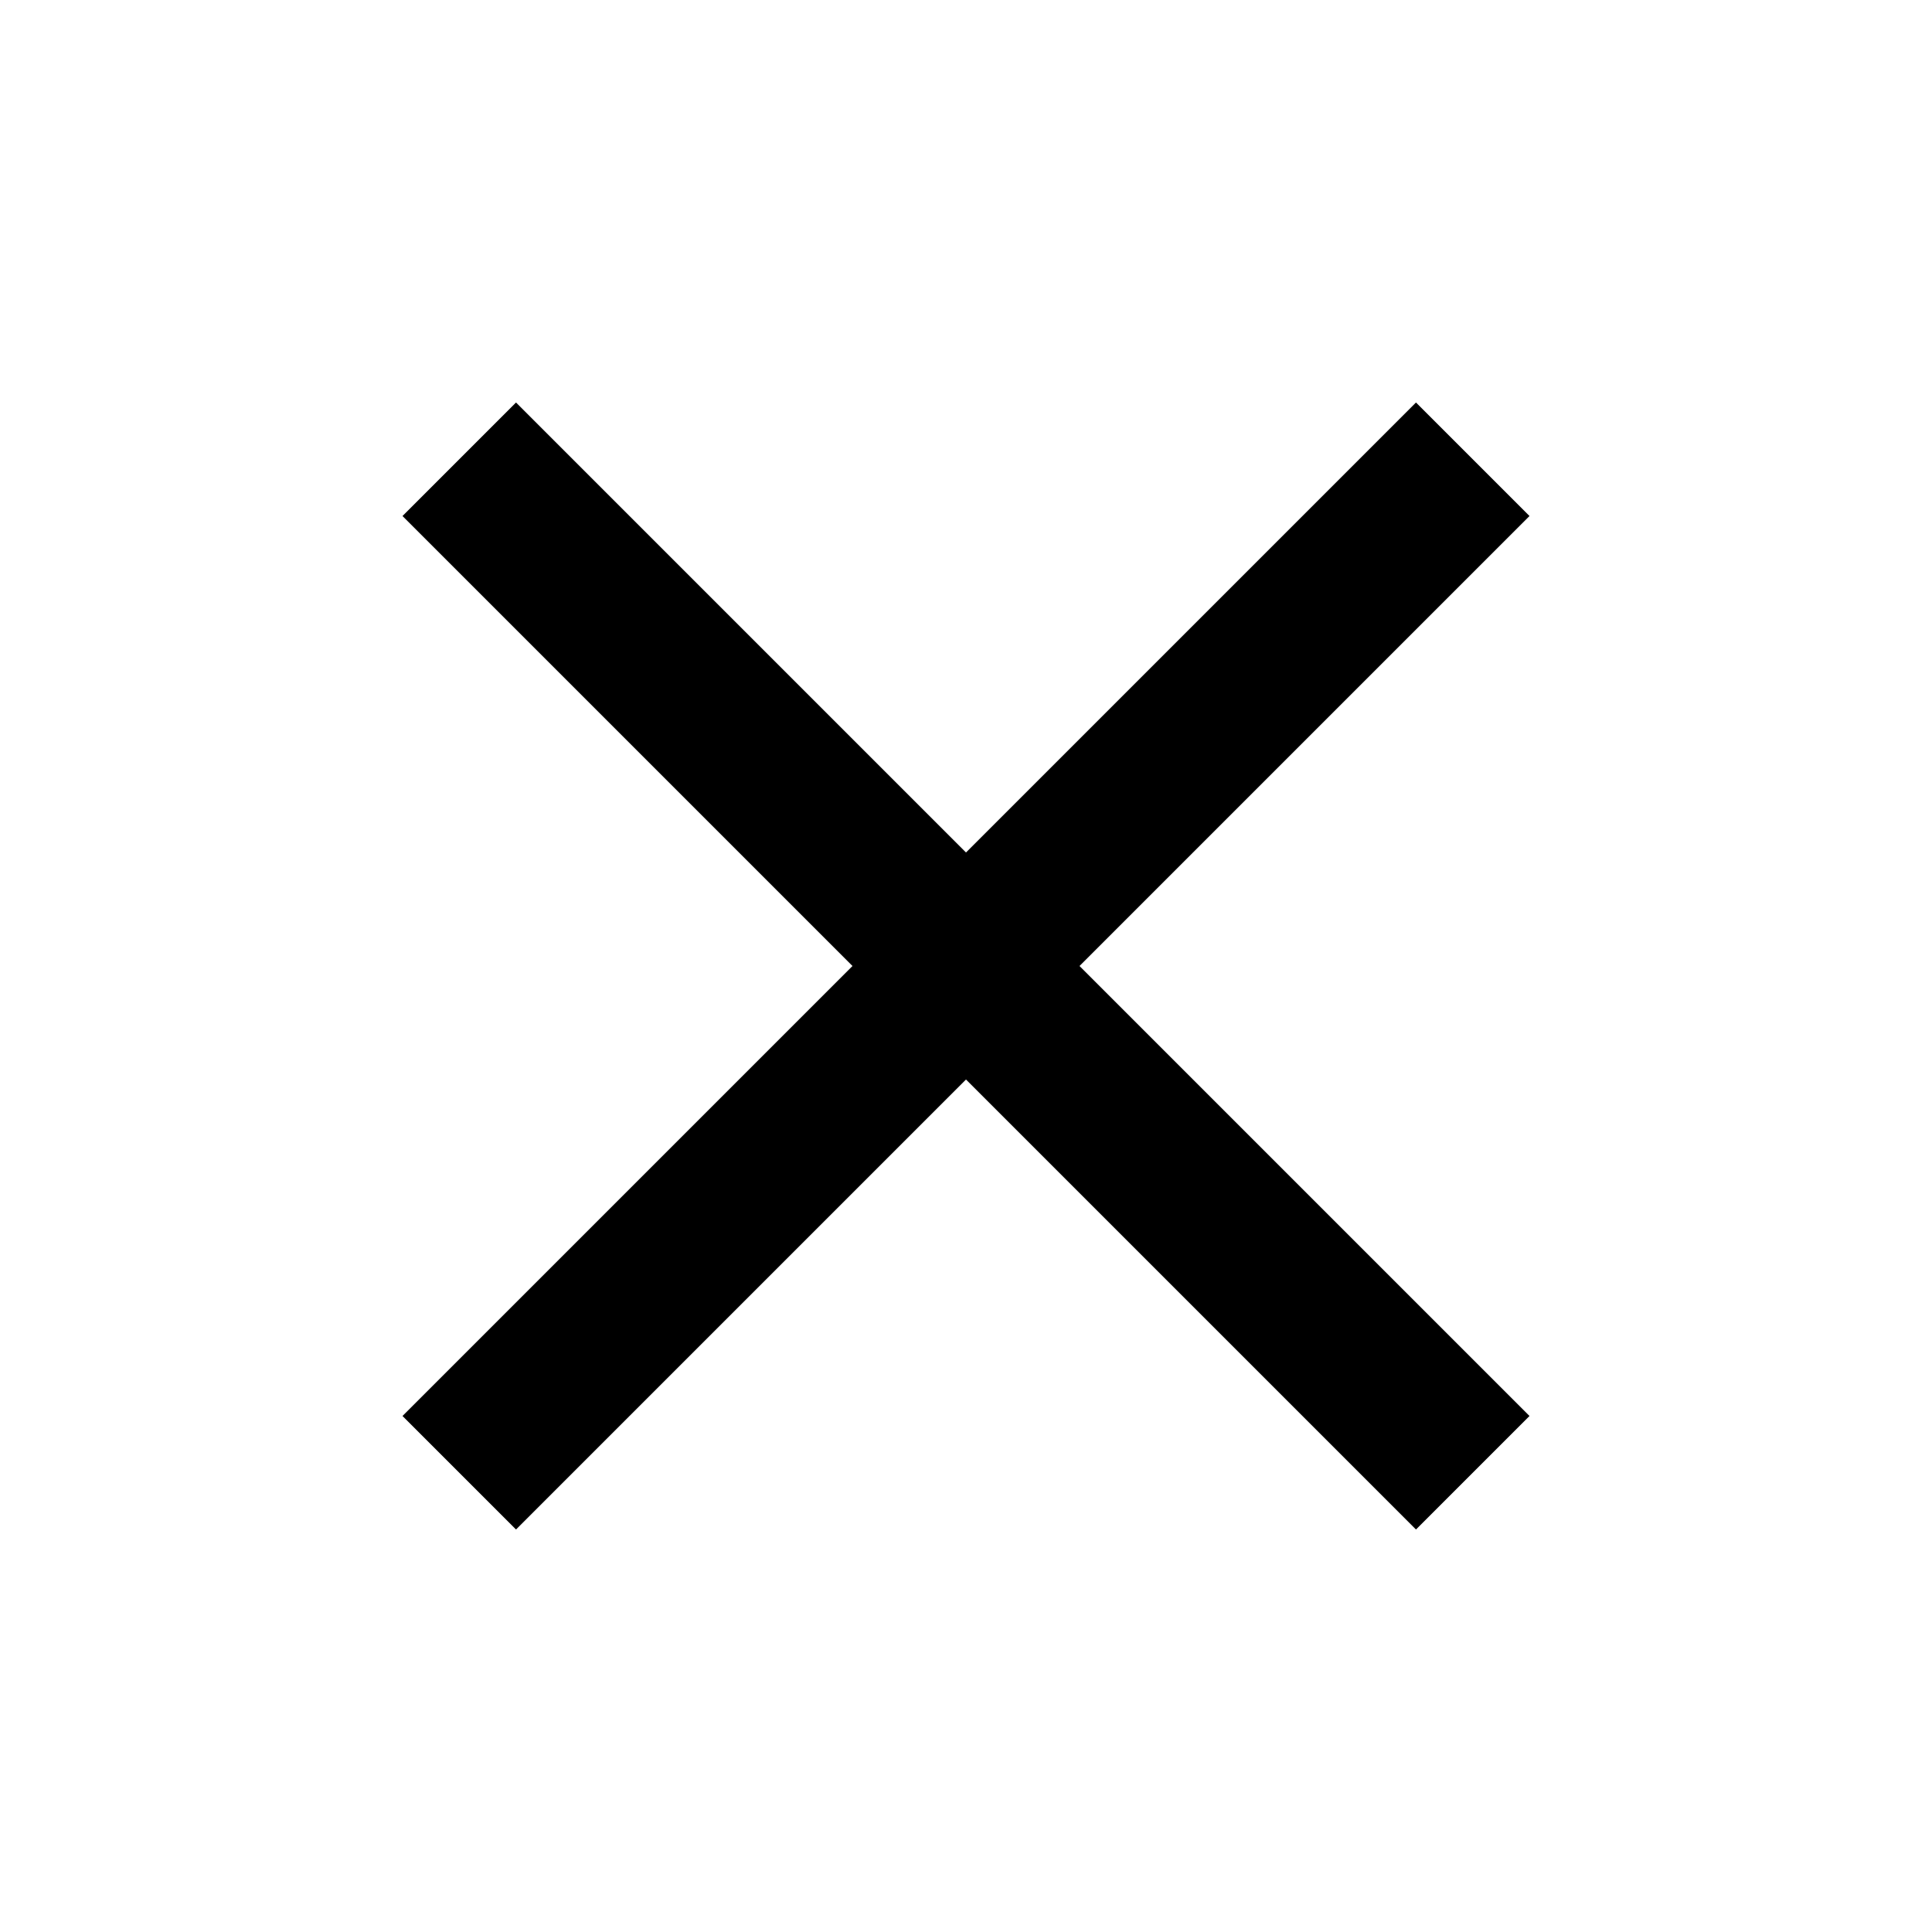
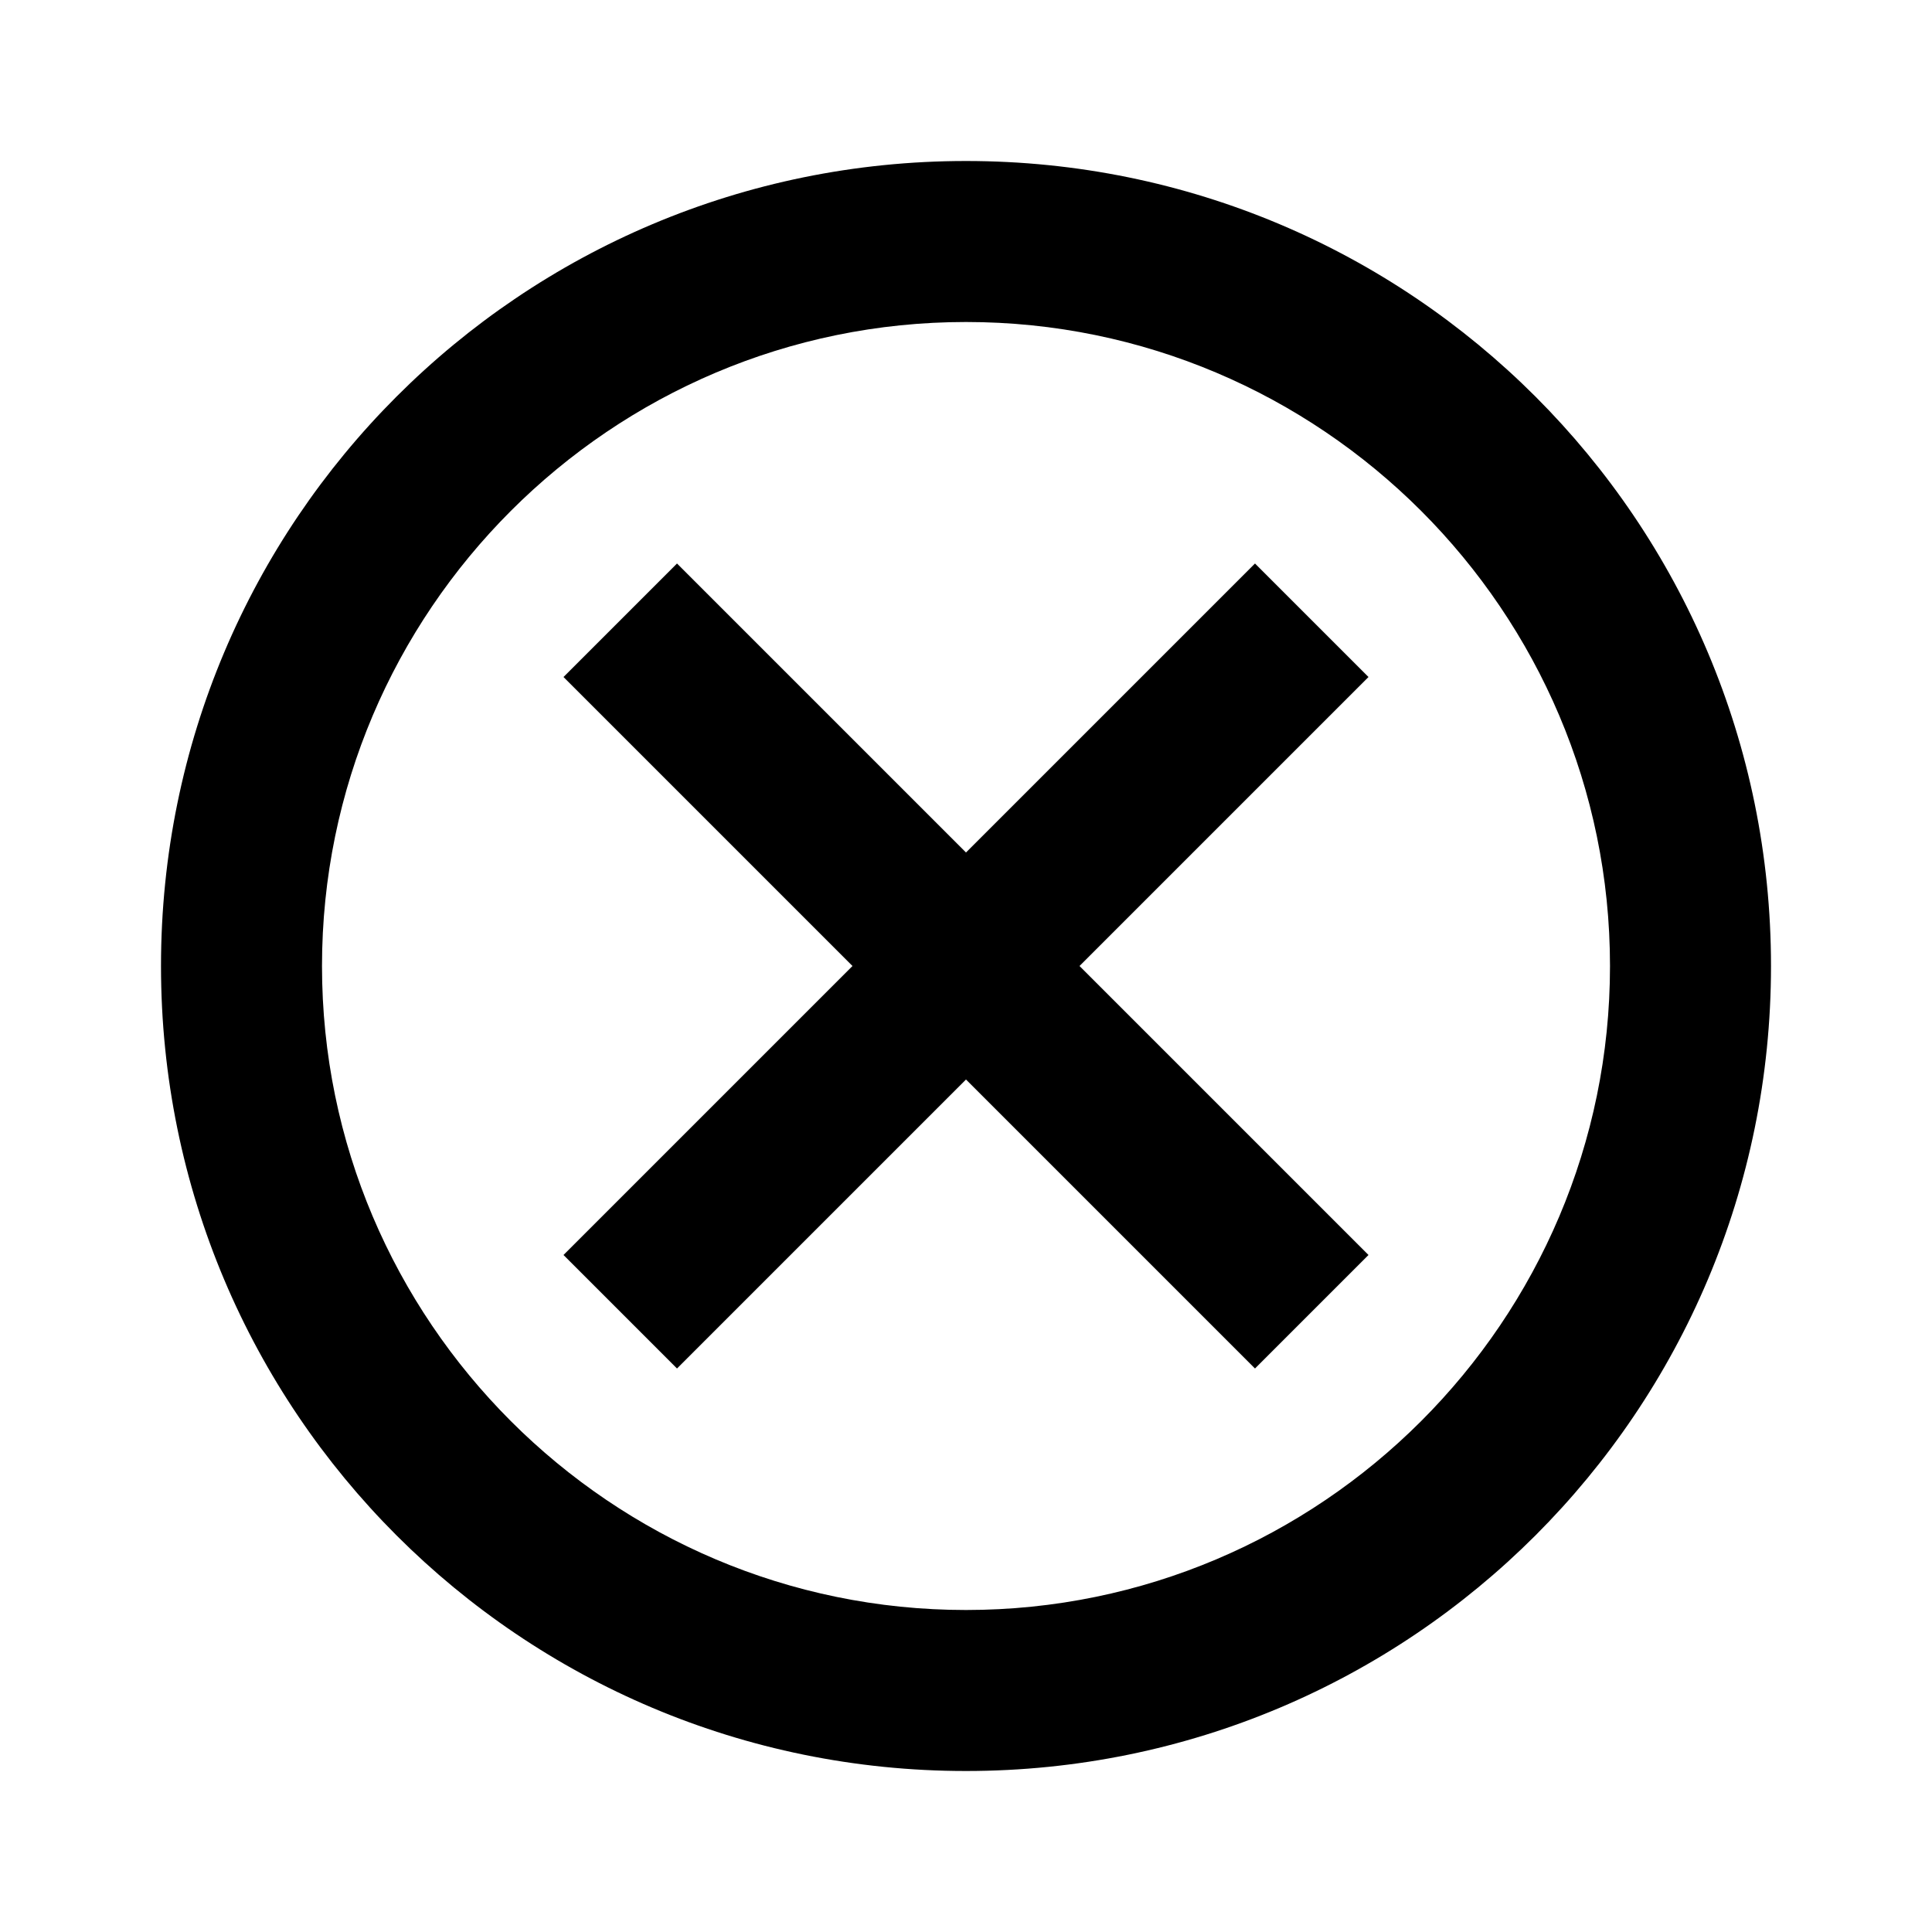
- <svg xmlns="http://www.w3.org/2000/svg" height="24px" viewBox="0 0 24 24" width="24px" fill="#000000">
-   <path d="M0 0h24v24H0V0z" fill="none" />
-   <path d="M19 6.41L17.59 5 12 10.59 6.41 5 5 6.41 10.59 12 5 17.59 6.41 19 12 13.41 17.59 19 19 17.59 13.41 12 19 6.41z" />
+ <svg xmlns="http://www.w3.org/2000/svg" viewBox="0 0 24 24" fill="#000000">
+   <path d="M0 0h24v24H0V0z" fill="none" opacity=".87" />
+   <path d="M12 2C6.47 2 2 6.47 2 12s4.47 10 10 10 10-4.47 10-10S17.53 2 12 2zm0 18c-4.41 0-8-3.59-8-8s3.59-8 8-8 8 3.59 8 8-3.59 8-8 8zm3.59-13L12 10.59 8.41 7 7 8.41 10.59 12 7 15.59 8.41 17 12 13.41 15.59 17 17 15.59 13.41 12 17 8.41z" />
</svg>
